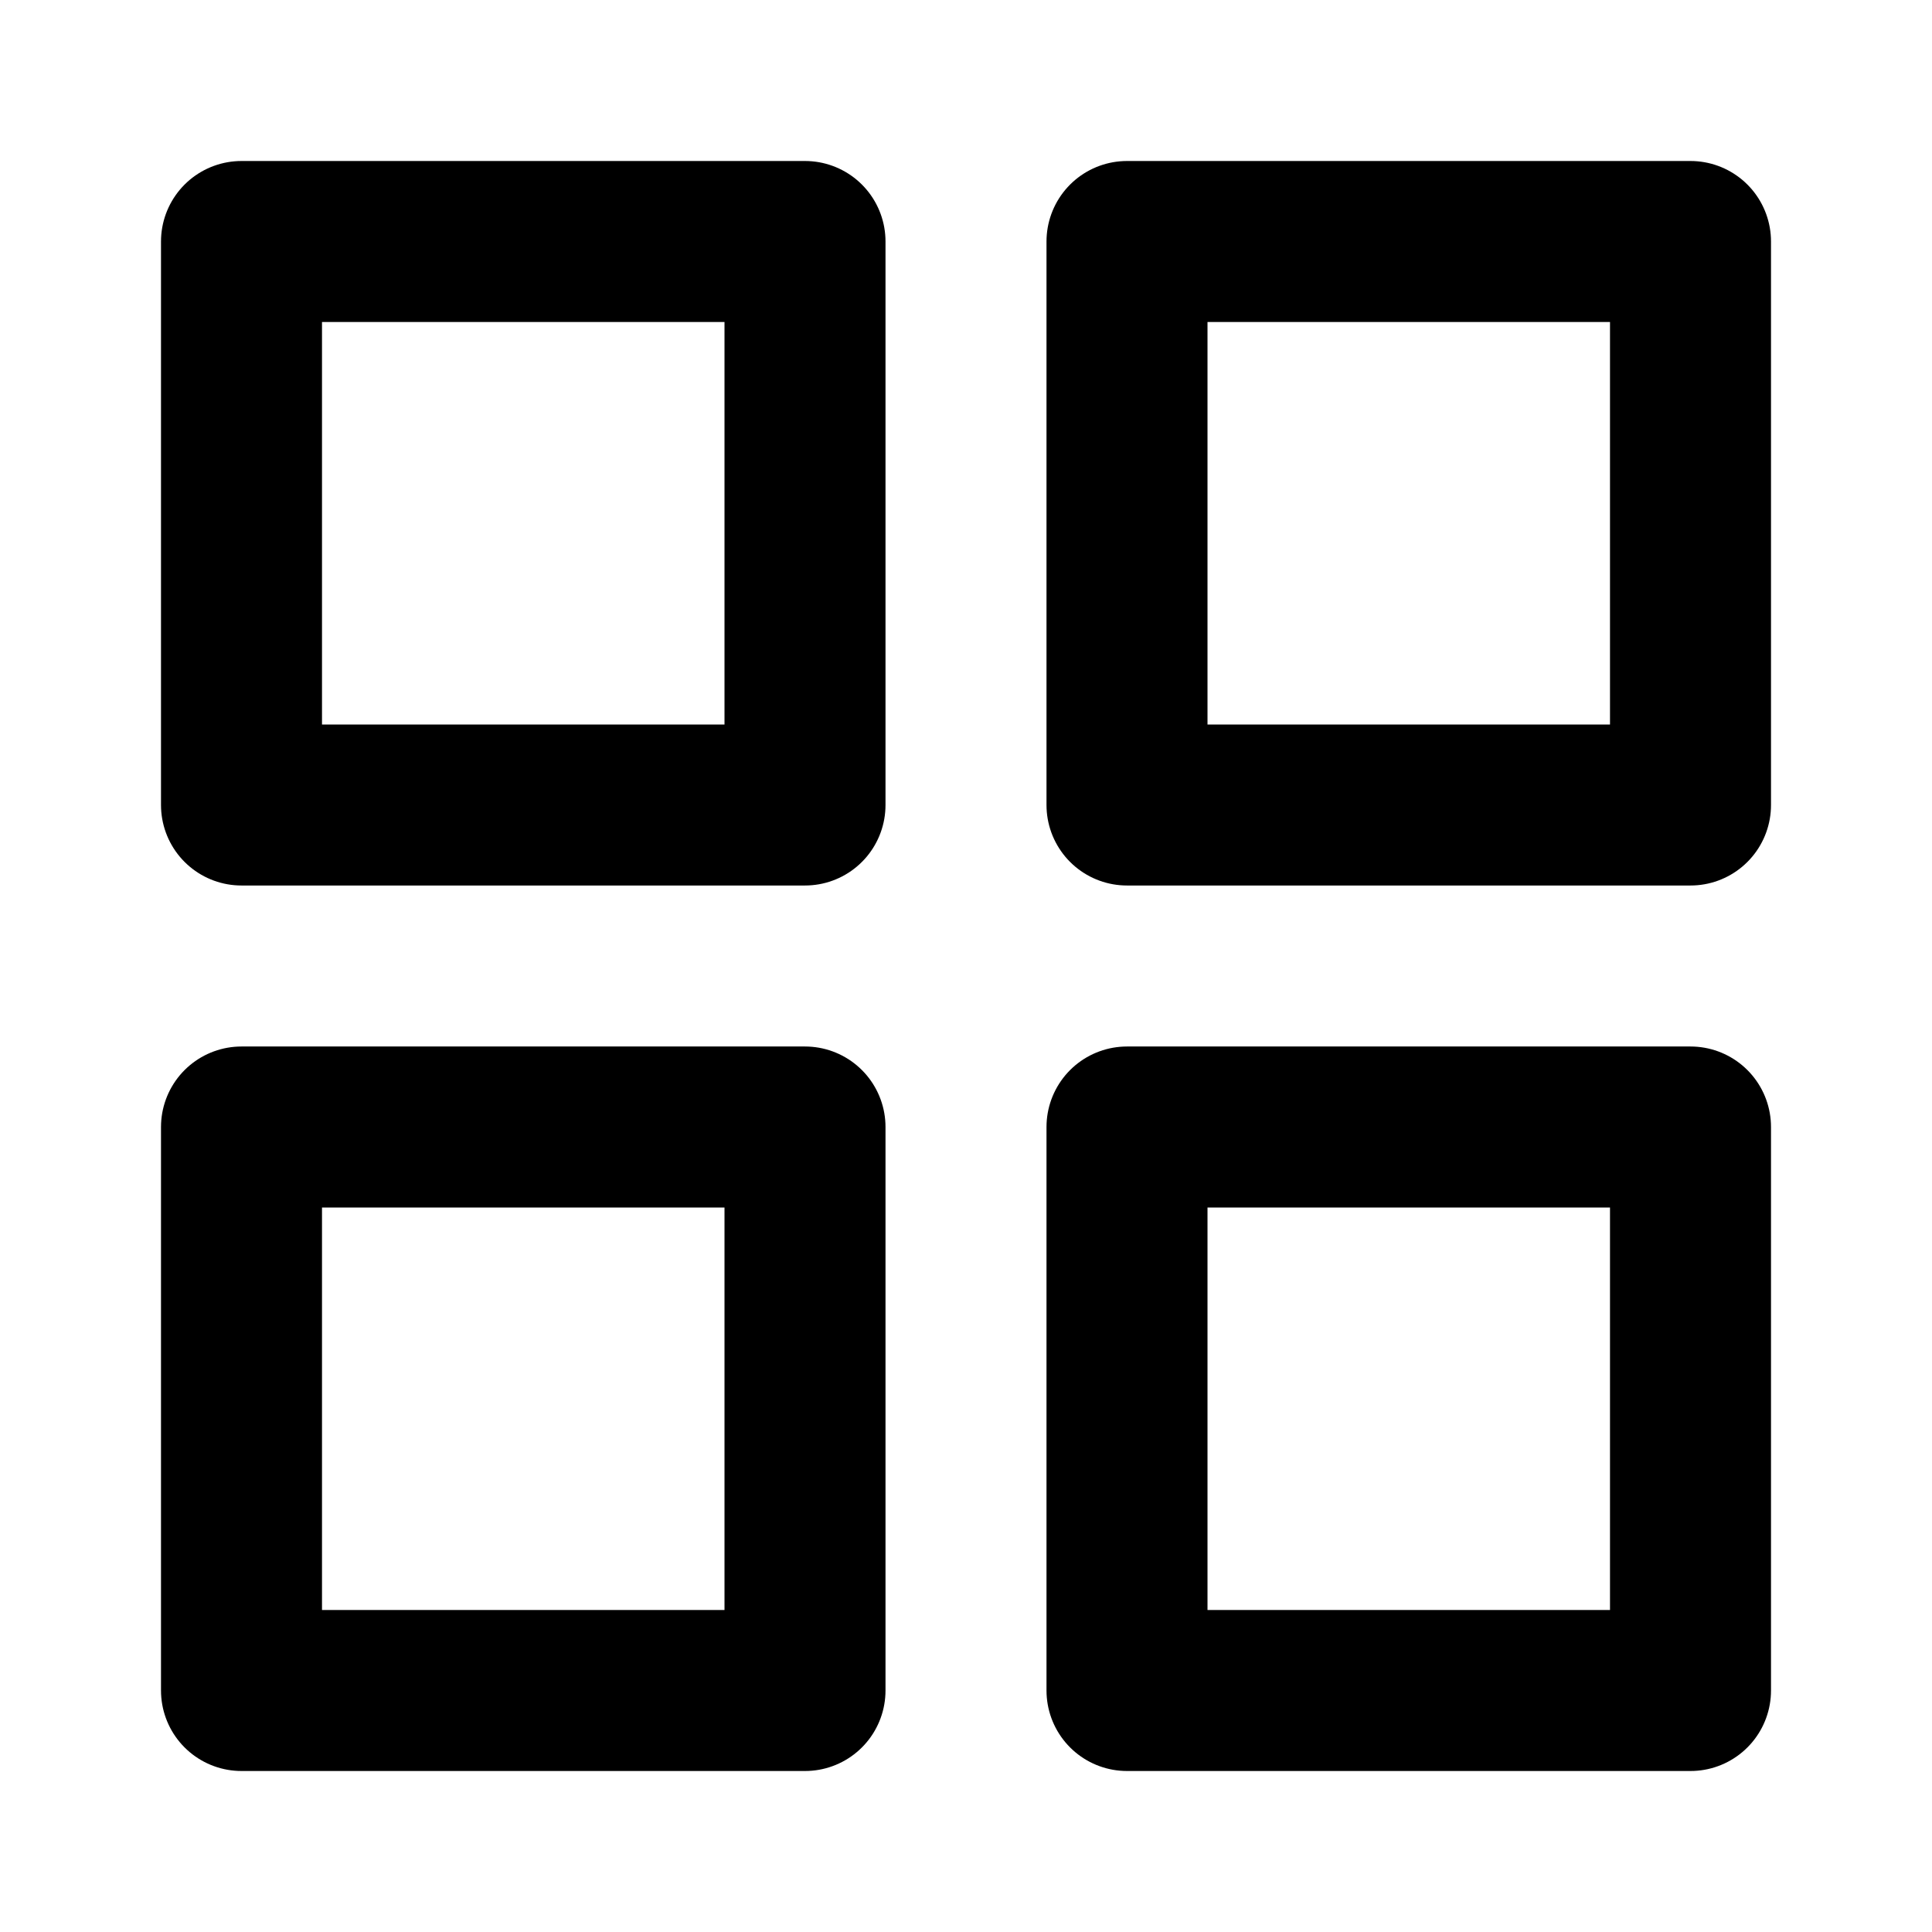
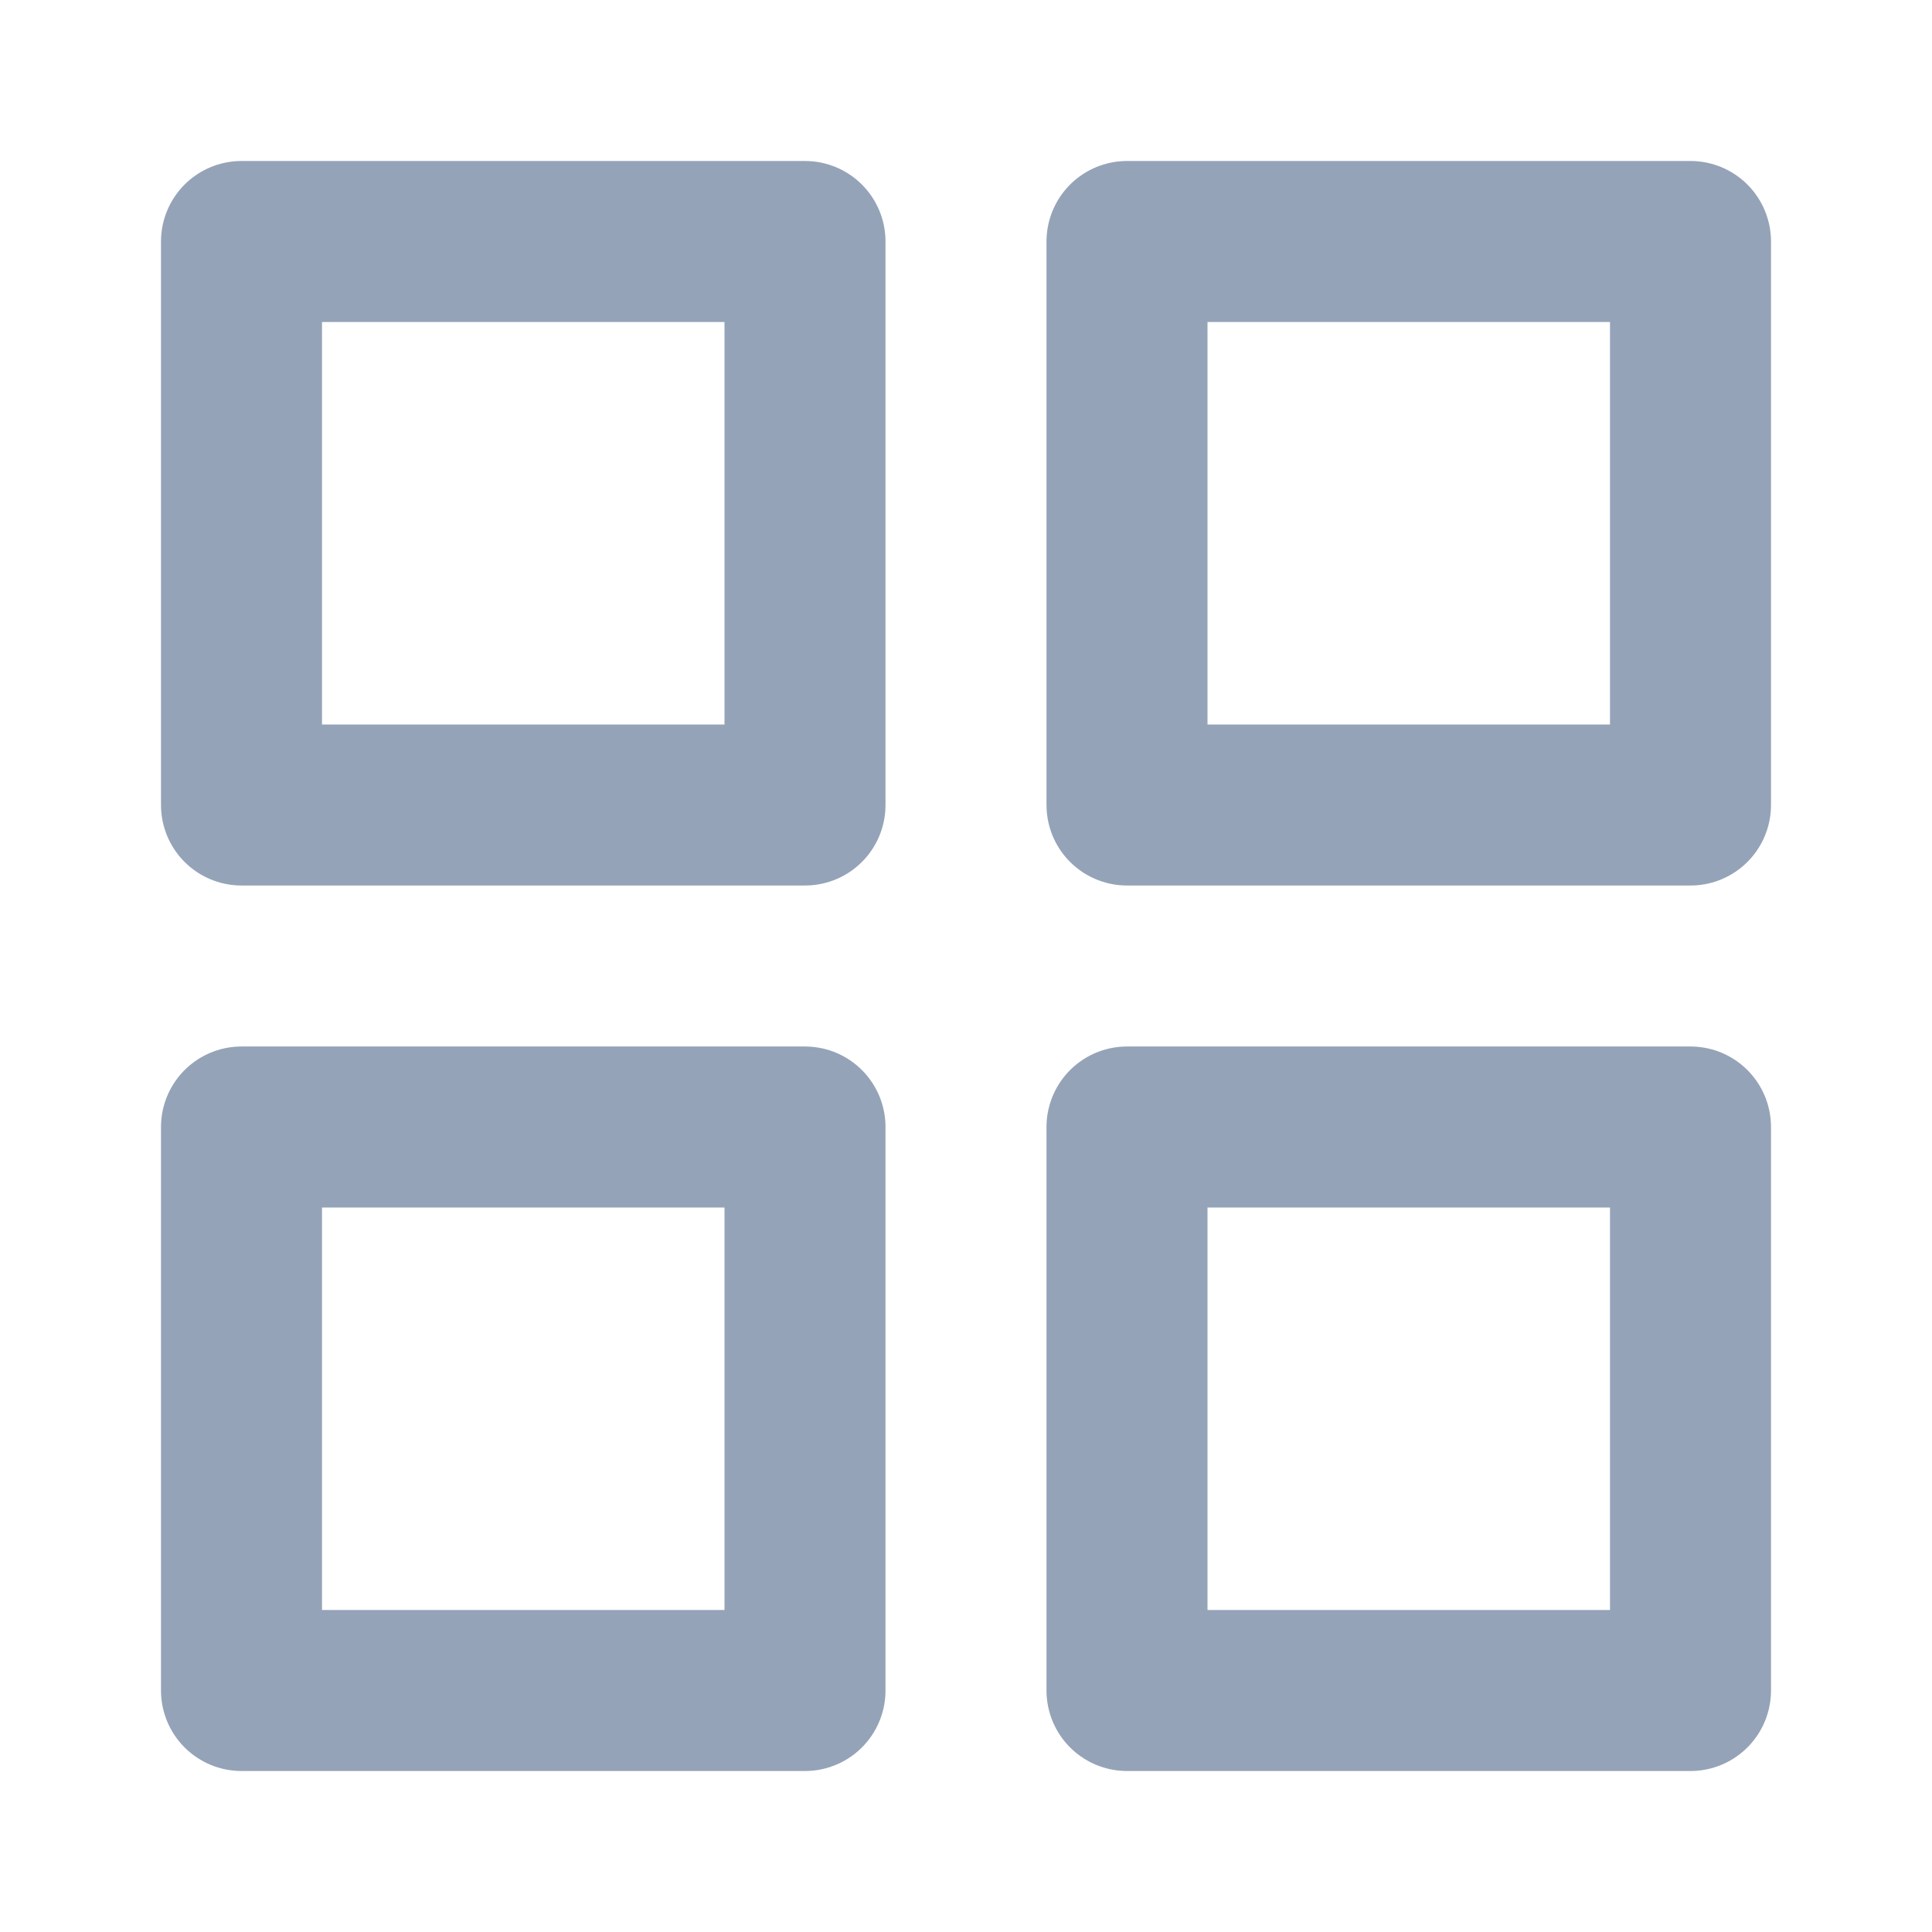
- <svg xmlns="http://www.w3.org/2000/svg" viewBox="0 0 24 24" fill="none" stroke="currentColor" stroke-width="2" stroke-linecap="round" stroke-linejoin="round">
+ <svg xmlns="http://www.w3.org/2000/svg" viewBox="0 0 24 24" fill="none" stroke="#94a3b8" stroke-width="2" stroke-linecap="round" stroke-linejoin="round">
  <rect x="3" y="3" width="7" height="7" />
  <rect x="14" y="3" width="7" height="7" />
  <rect x="14" y="14" width="7" height="7" />
  <rect x="3" y="14" width="7" height="7" />
</svg>
